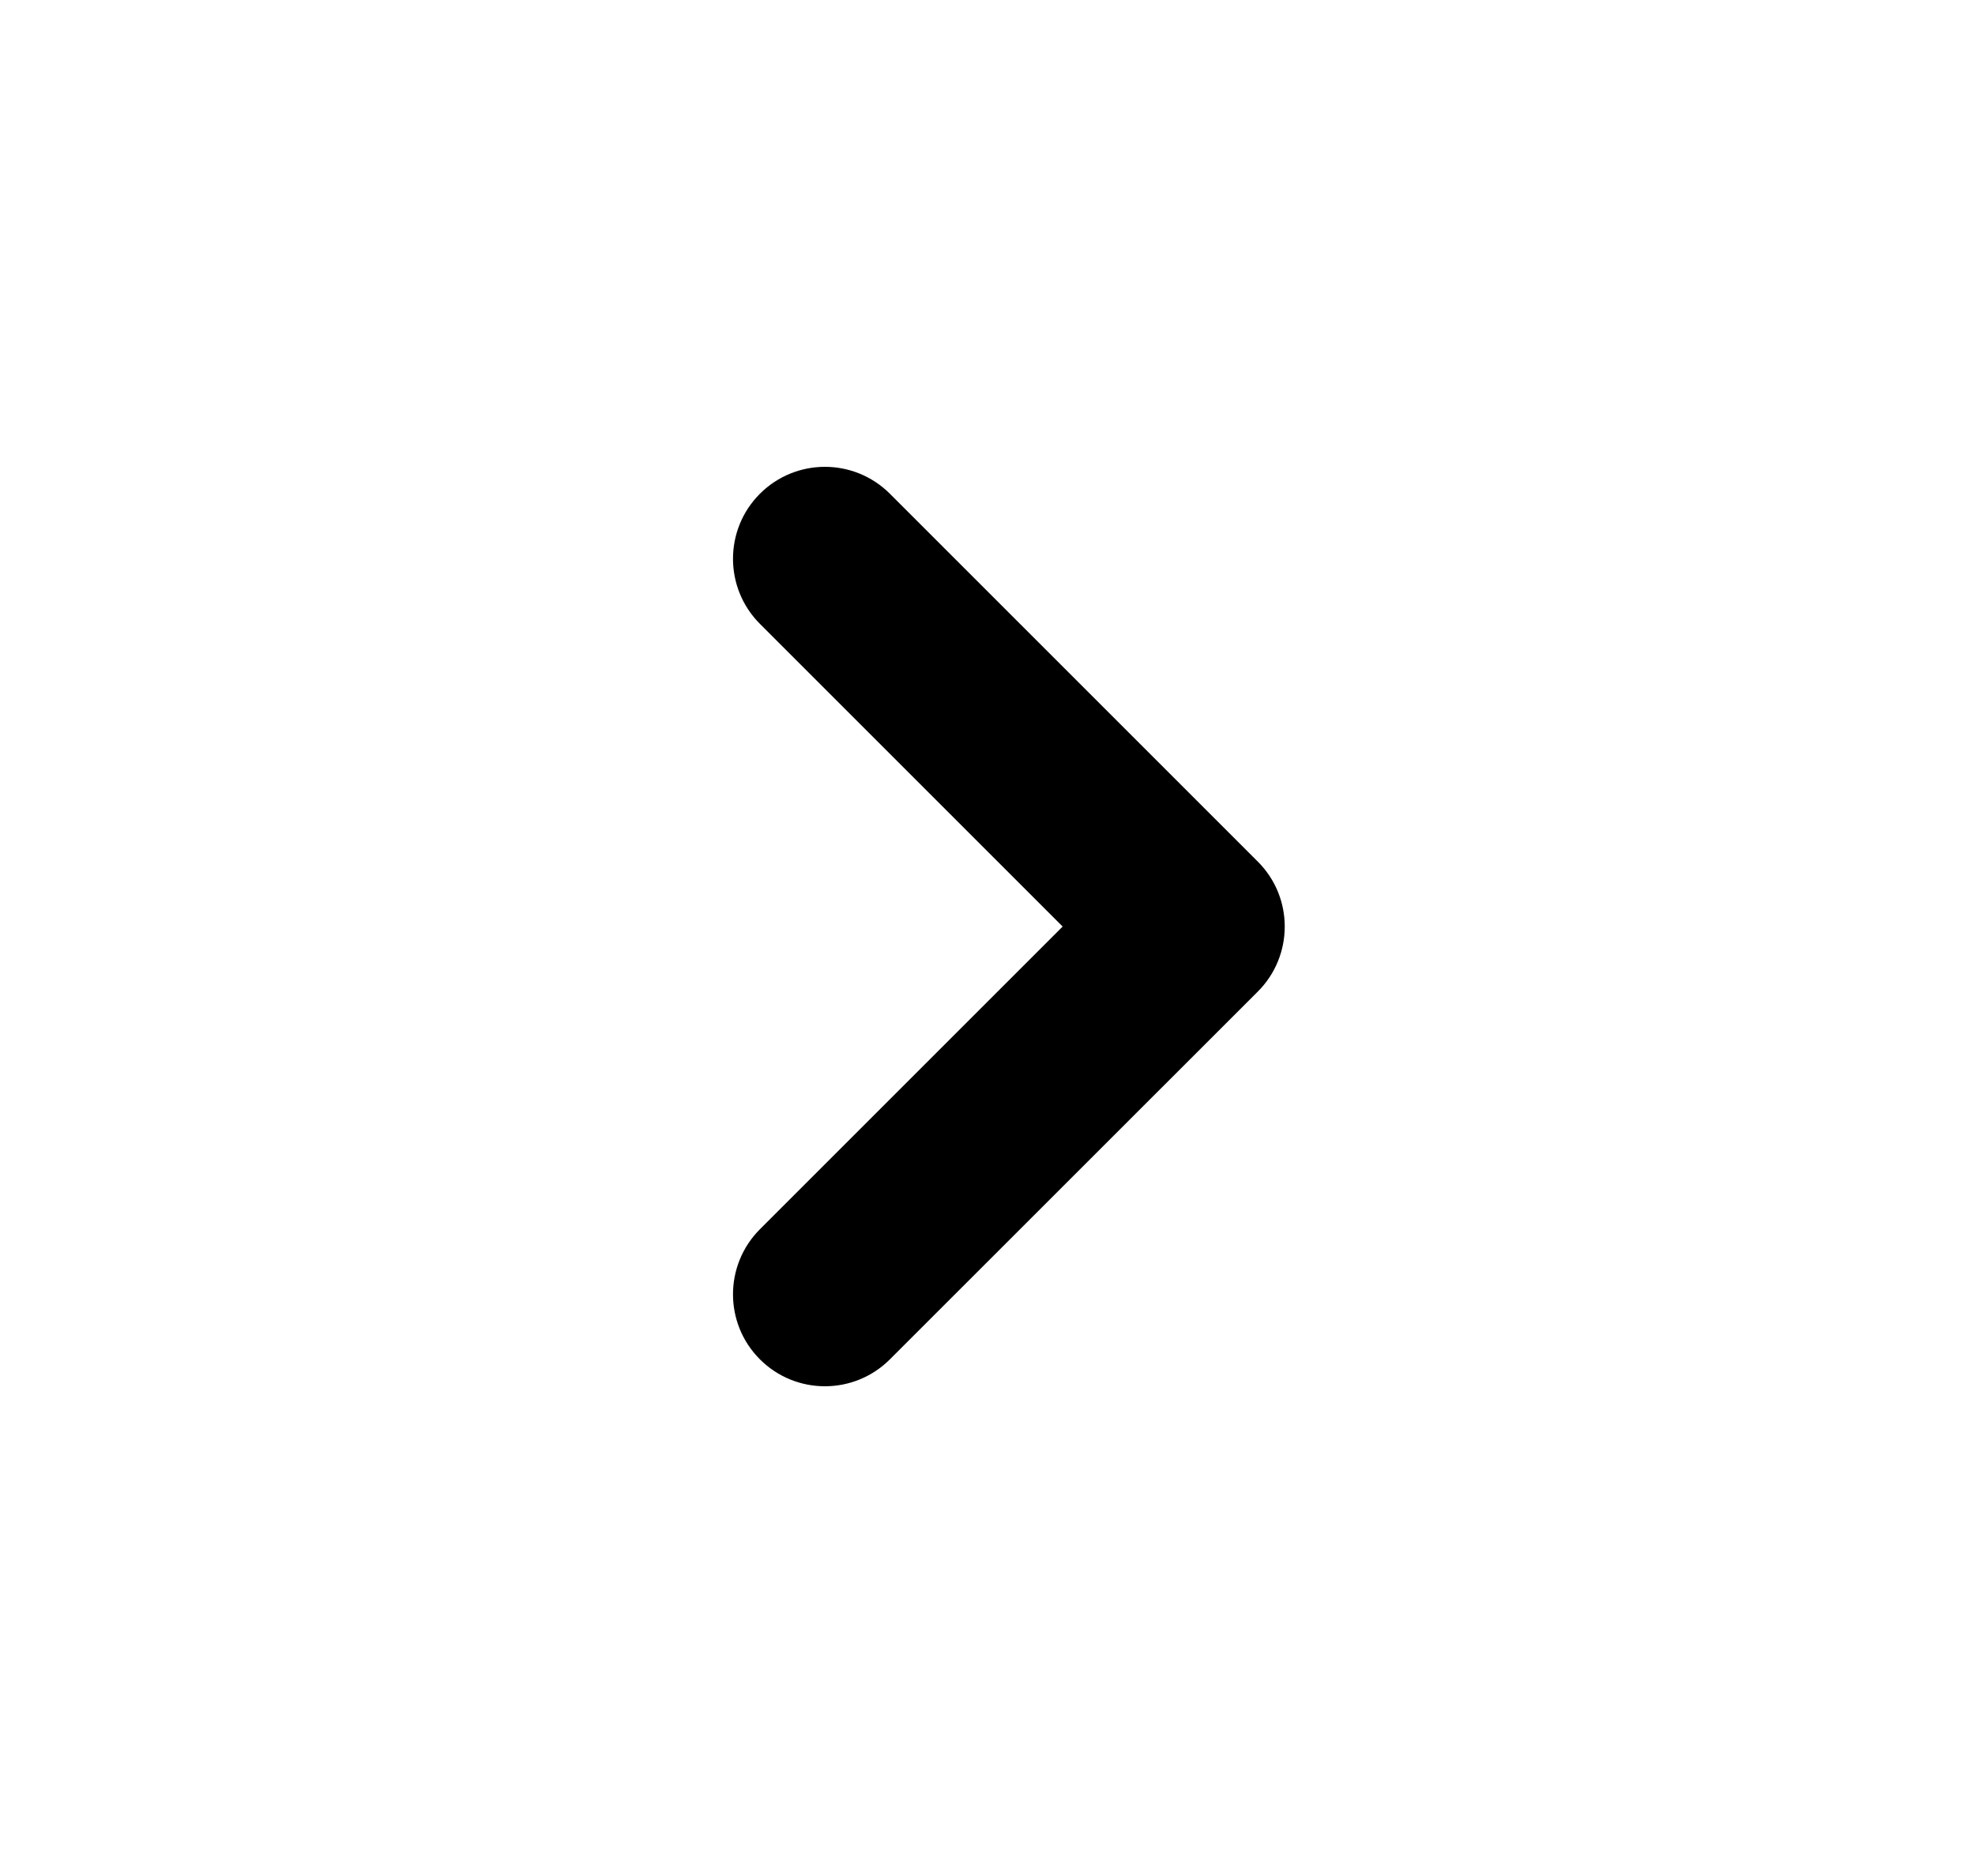
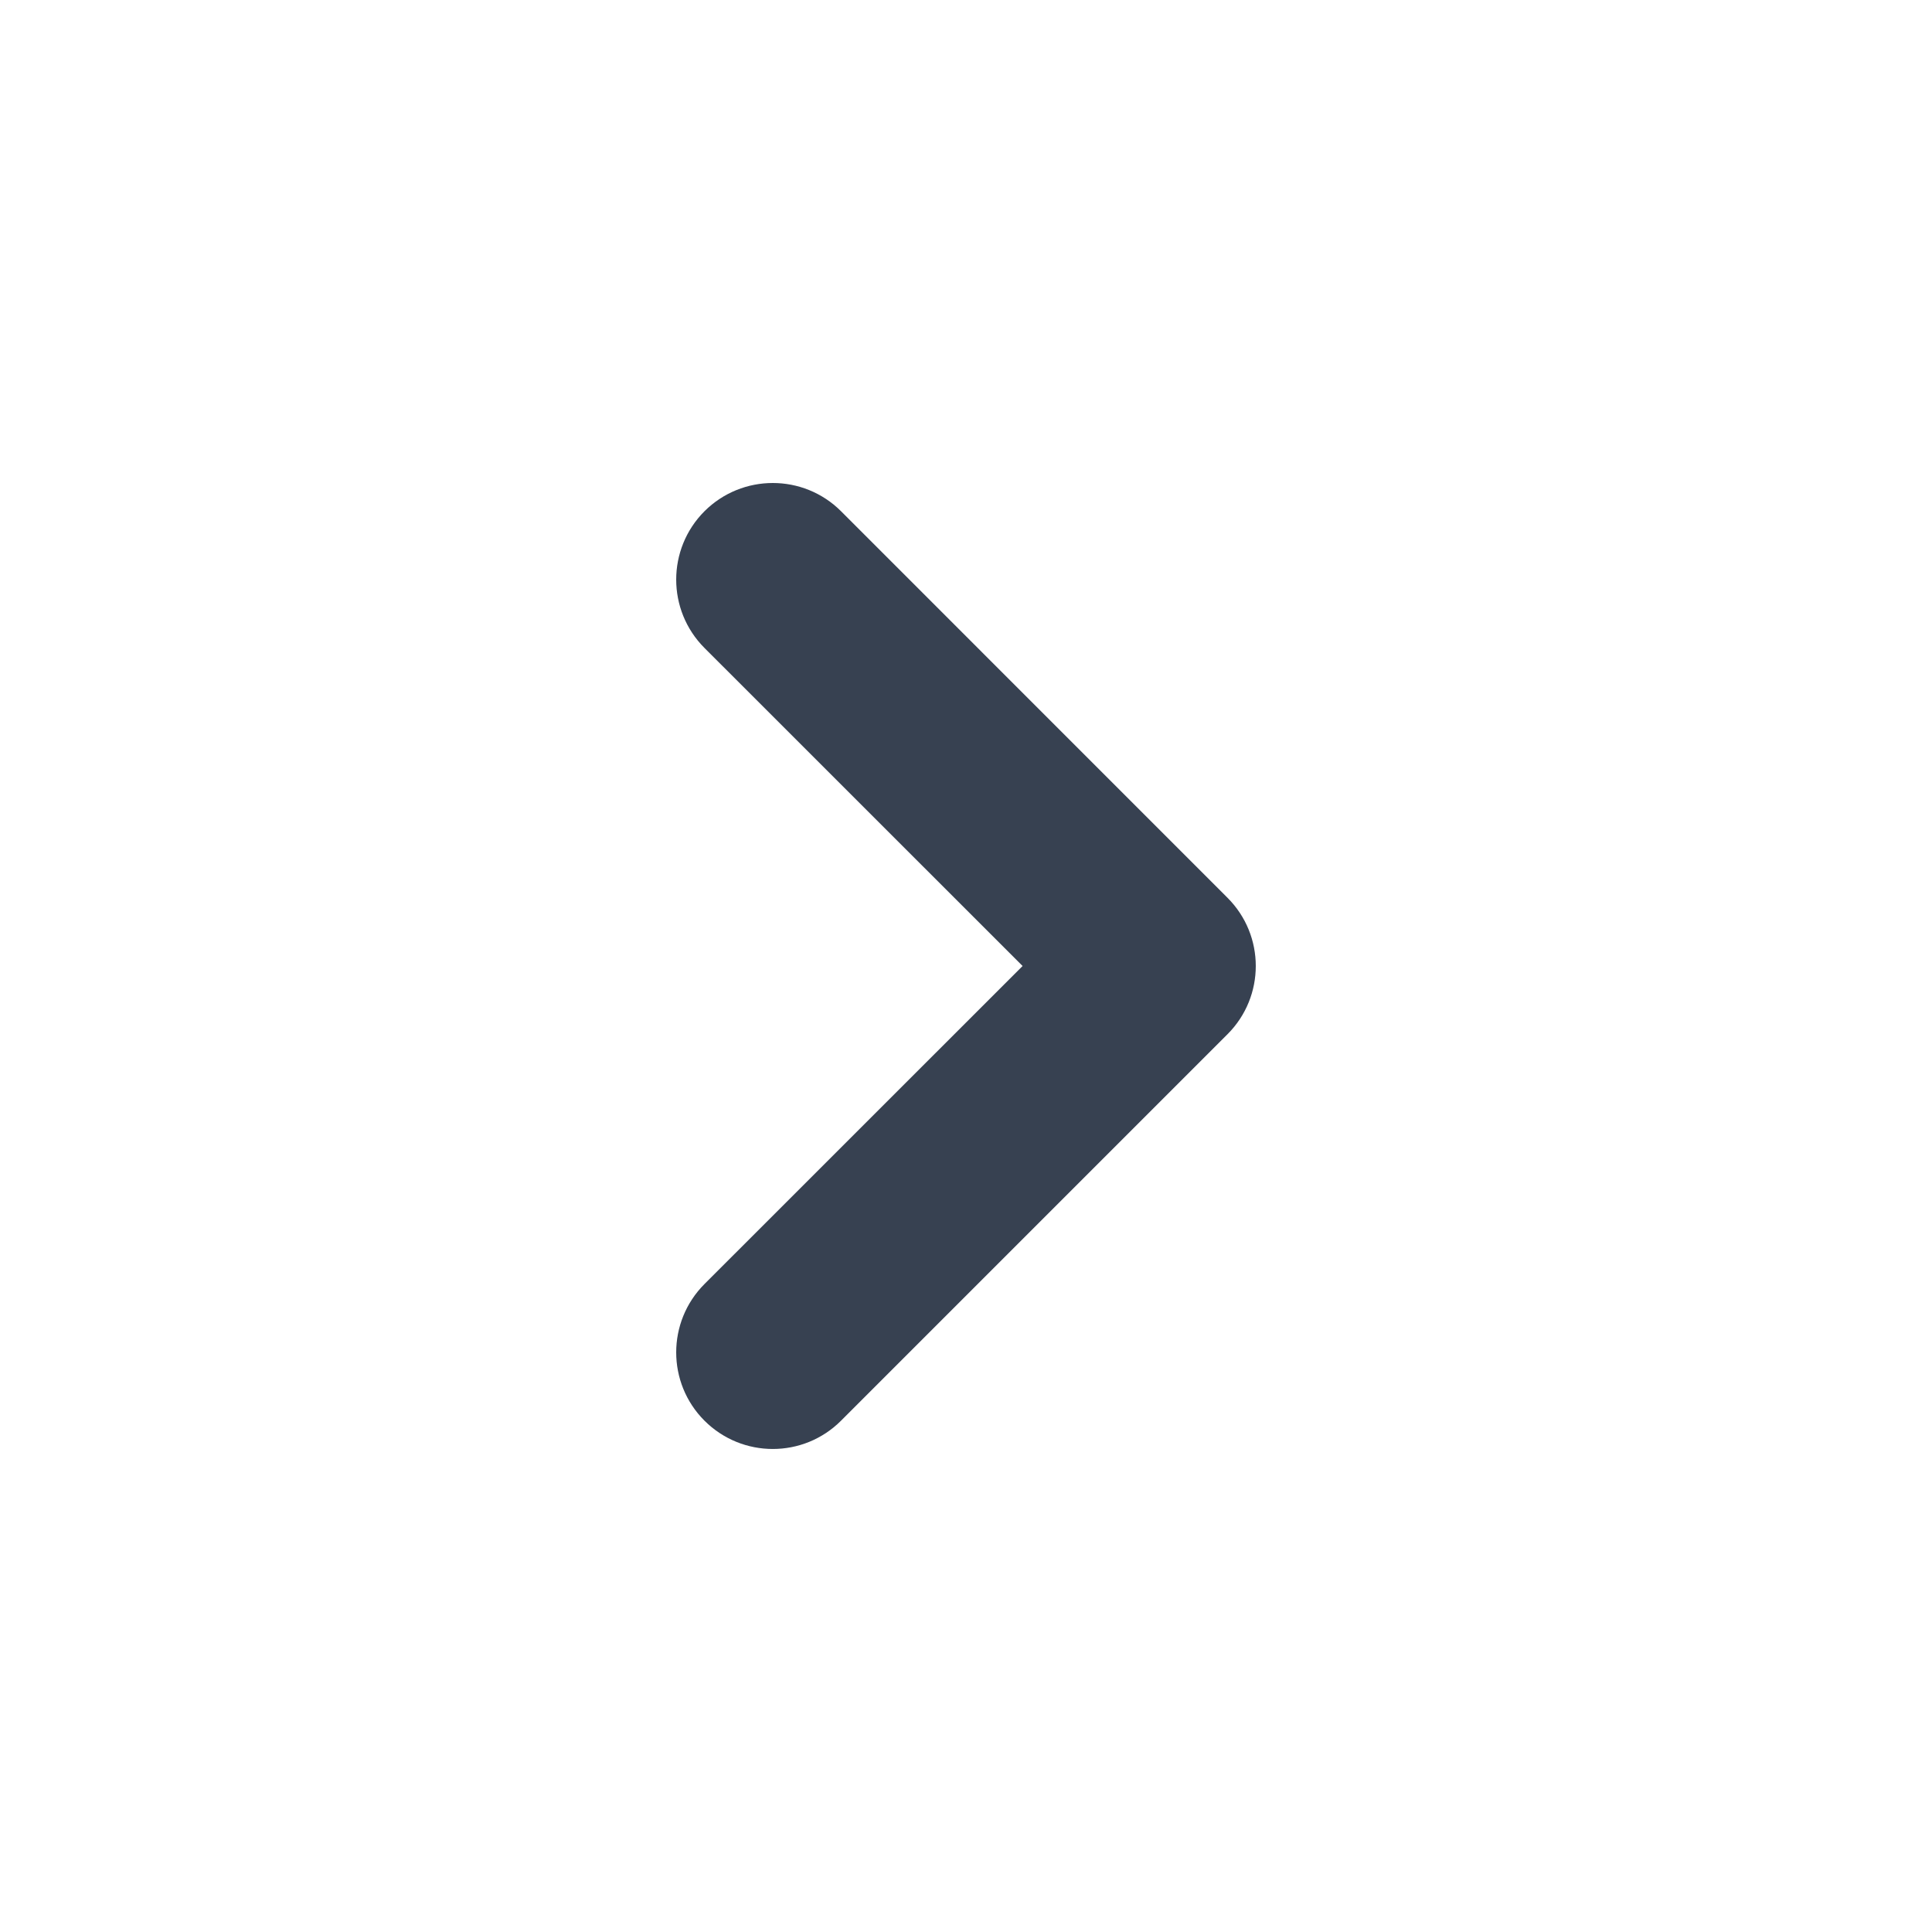
- <svg xmlns="http://www.w3.org/2000/svg" width="20" height="19" viewBox="0 0 20 19" fill="currentColor" id="svg">
-   <path fill-rule="evenodd" clip-rule="evenodd" d="M7.695 13.767C7.332 13.404 7.332 12.814 7.695 12.45L10.761 9.384L7.695 6.318C7.332 5.954 7.332 5.364 7.695 5.001C8.059 4.637 8.648 4.637 9.012 5.001L12.737 8.726C13.101 9.089 13.101 9.679 12.737 10.043L9.012 13.767C8.648 14.131 8.059 14.131 7.695 13.767Z" />
+ <svg xmlns="http://www.w3.org/2000/svg" width="24" height="24" viewBox="0 0 24 24" fill="currentColor" id="svg">
+   <path fill-rule="evenodd" clip-rule="evenodd" d="M8.751 17.648C8.283 17.18 8.283 16.42 8.751 15.951L12.703 12L8.751 8.049C8.283 7.58 8.283 6.82 8.751 6.351C9.22 5.883 9.98 5.883 10.448 6.351L15.248 11.152C15.717 11.62 15.717 12.38 15.248 12.848L10.448 17.648C9.98 18.117 9.22 18.117 8.751 17.648Z" fill="#374151" />
</svg>
